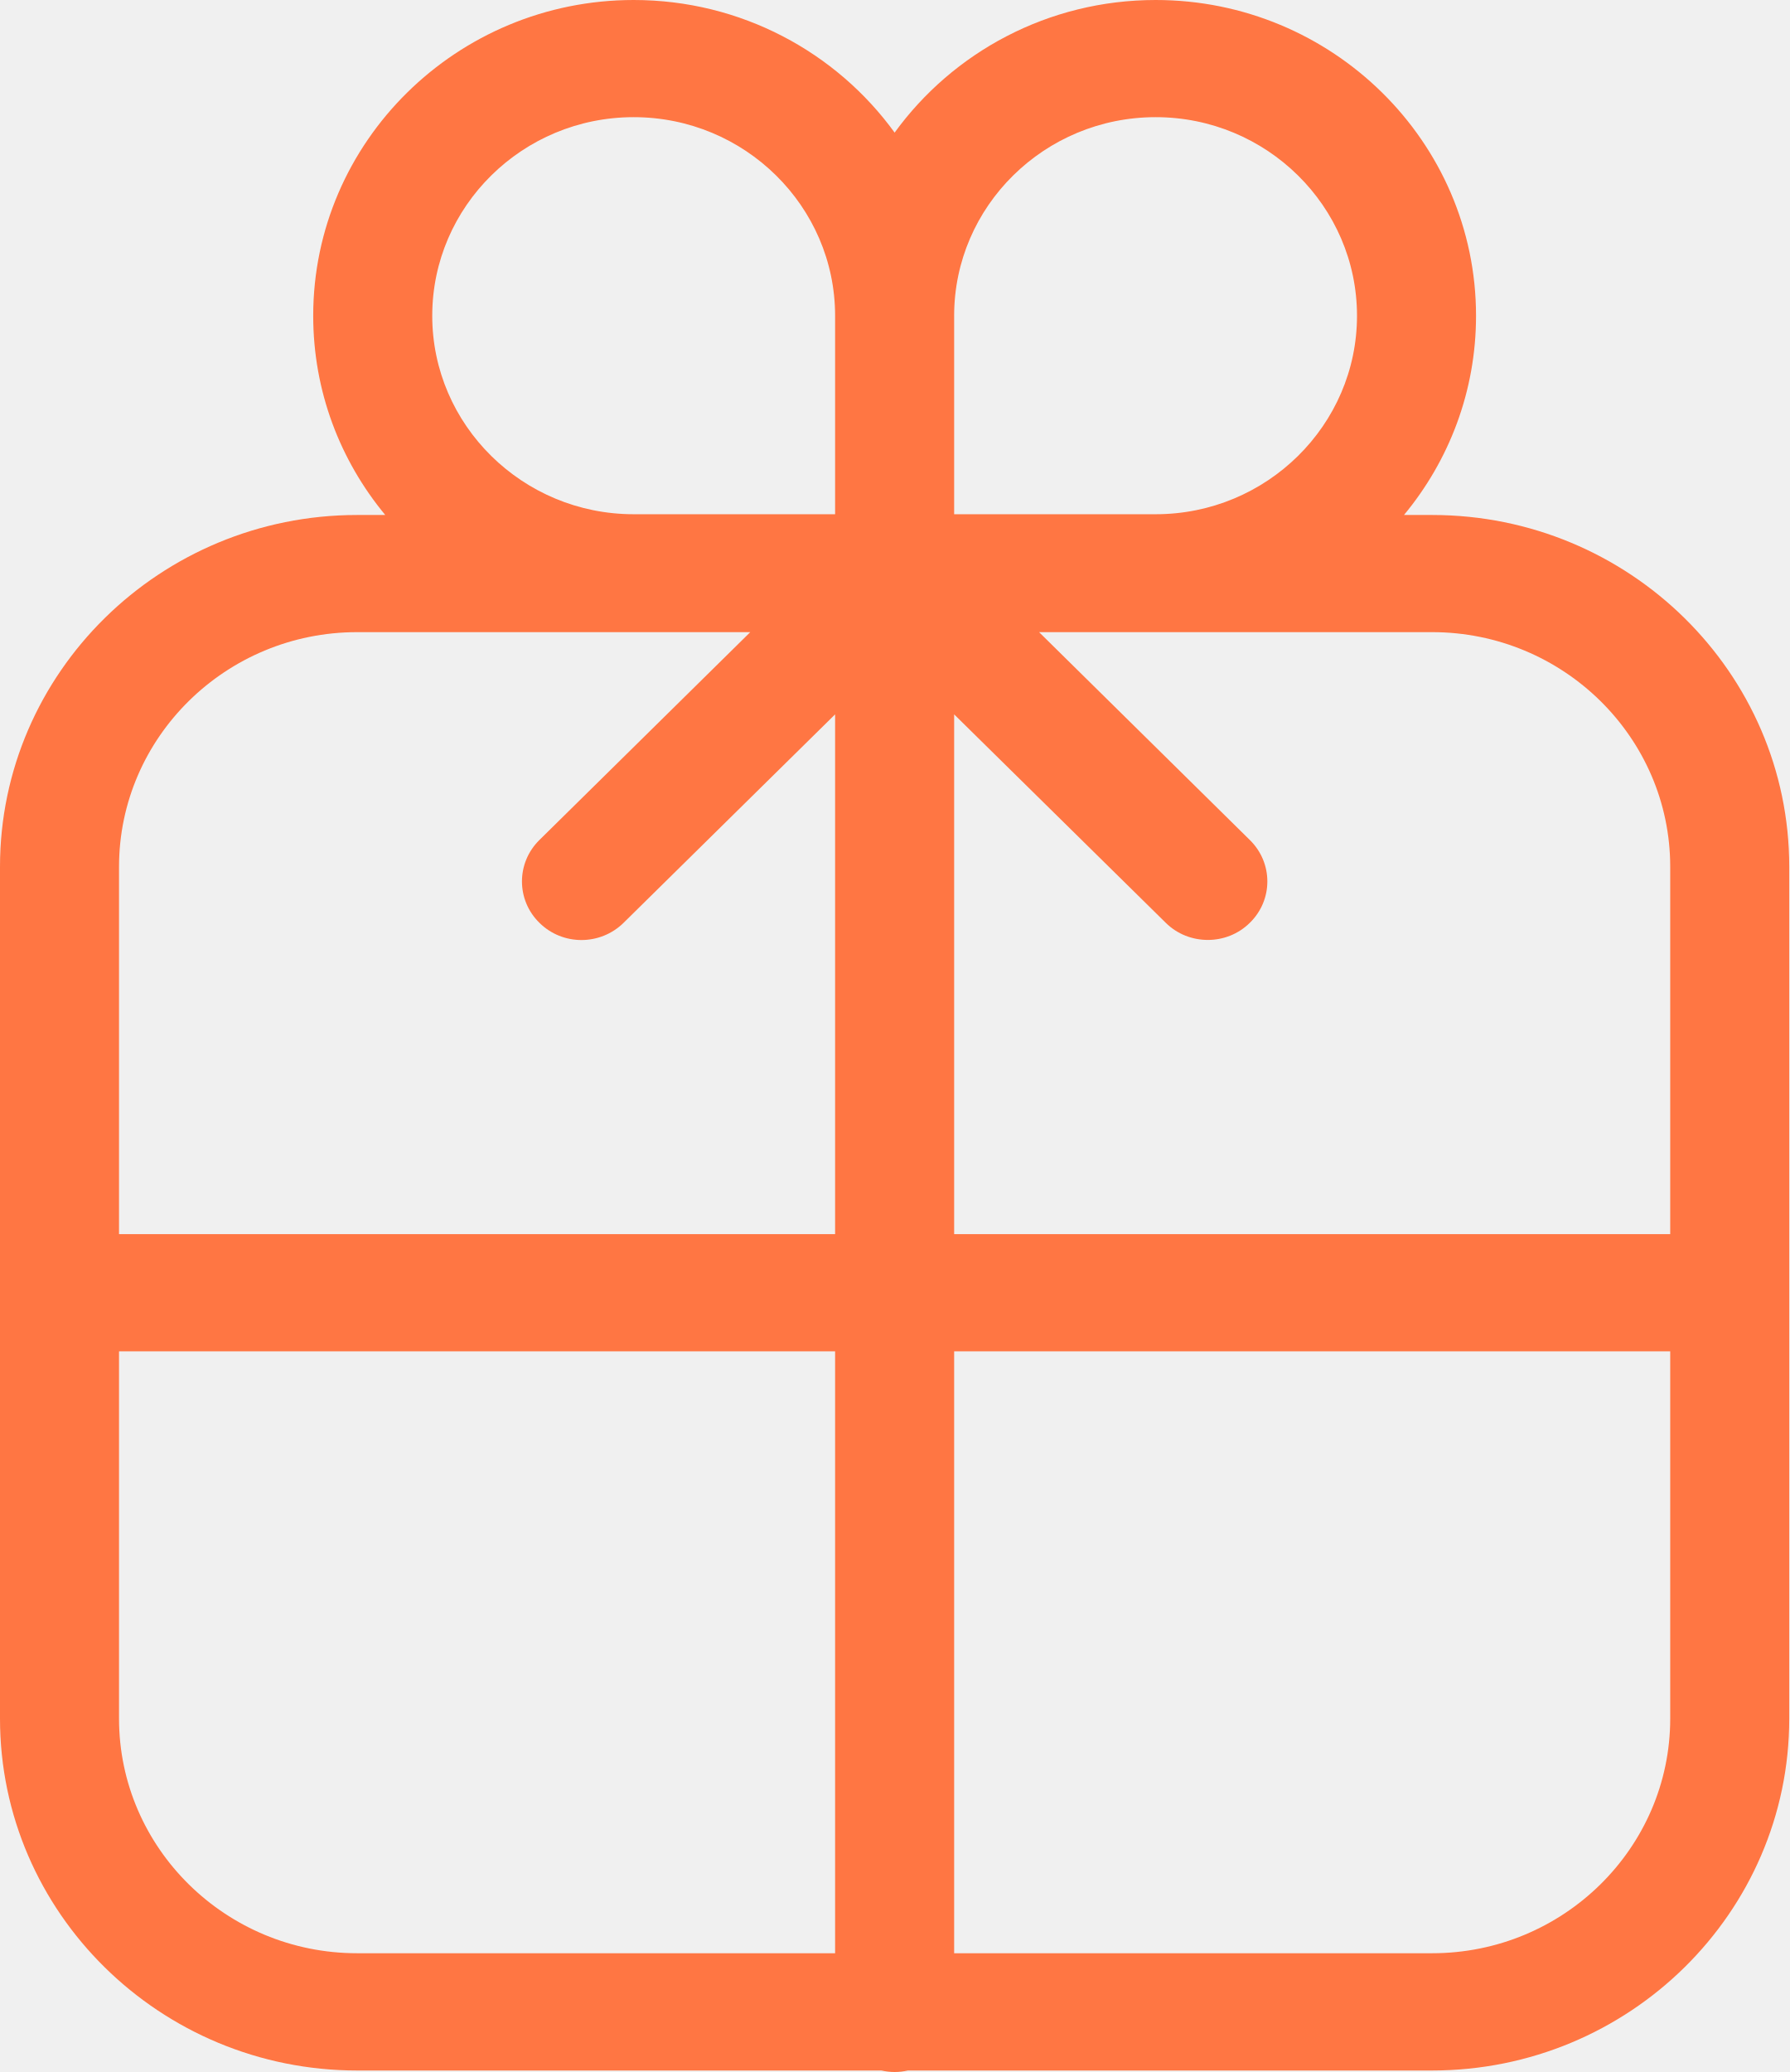
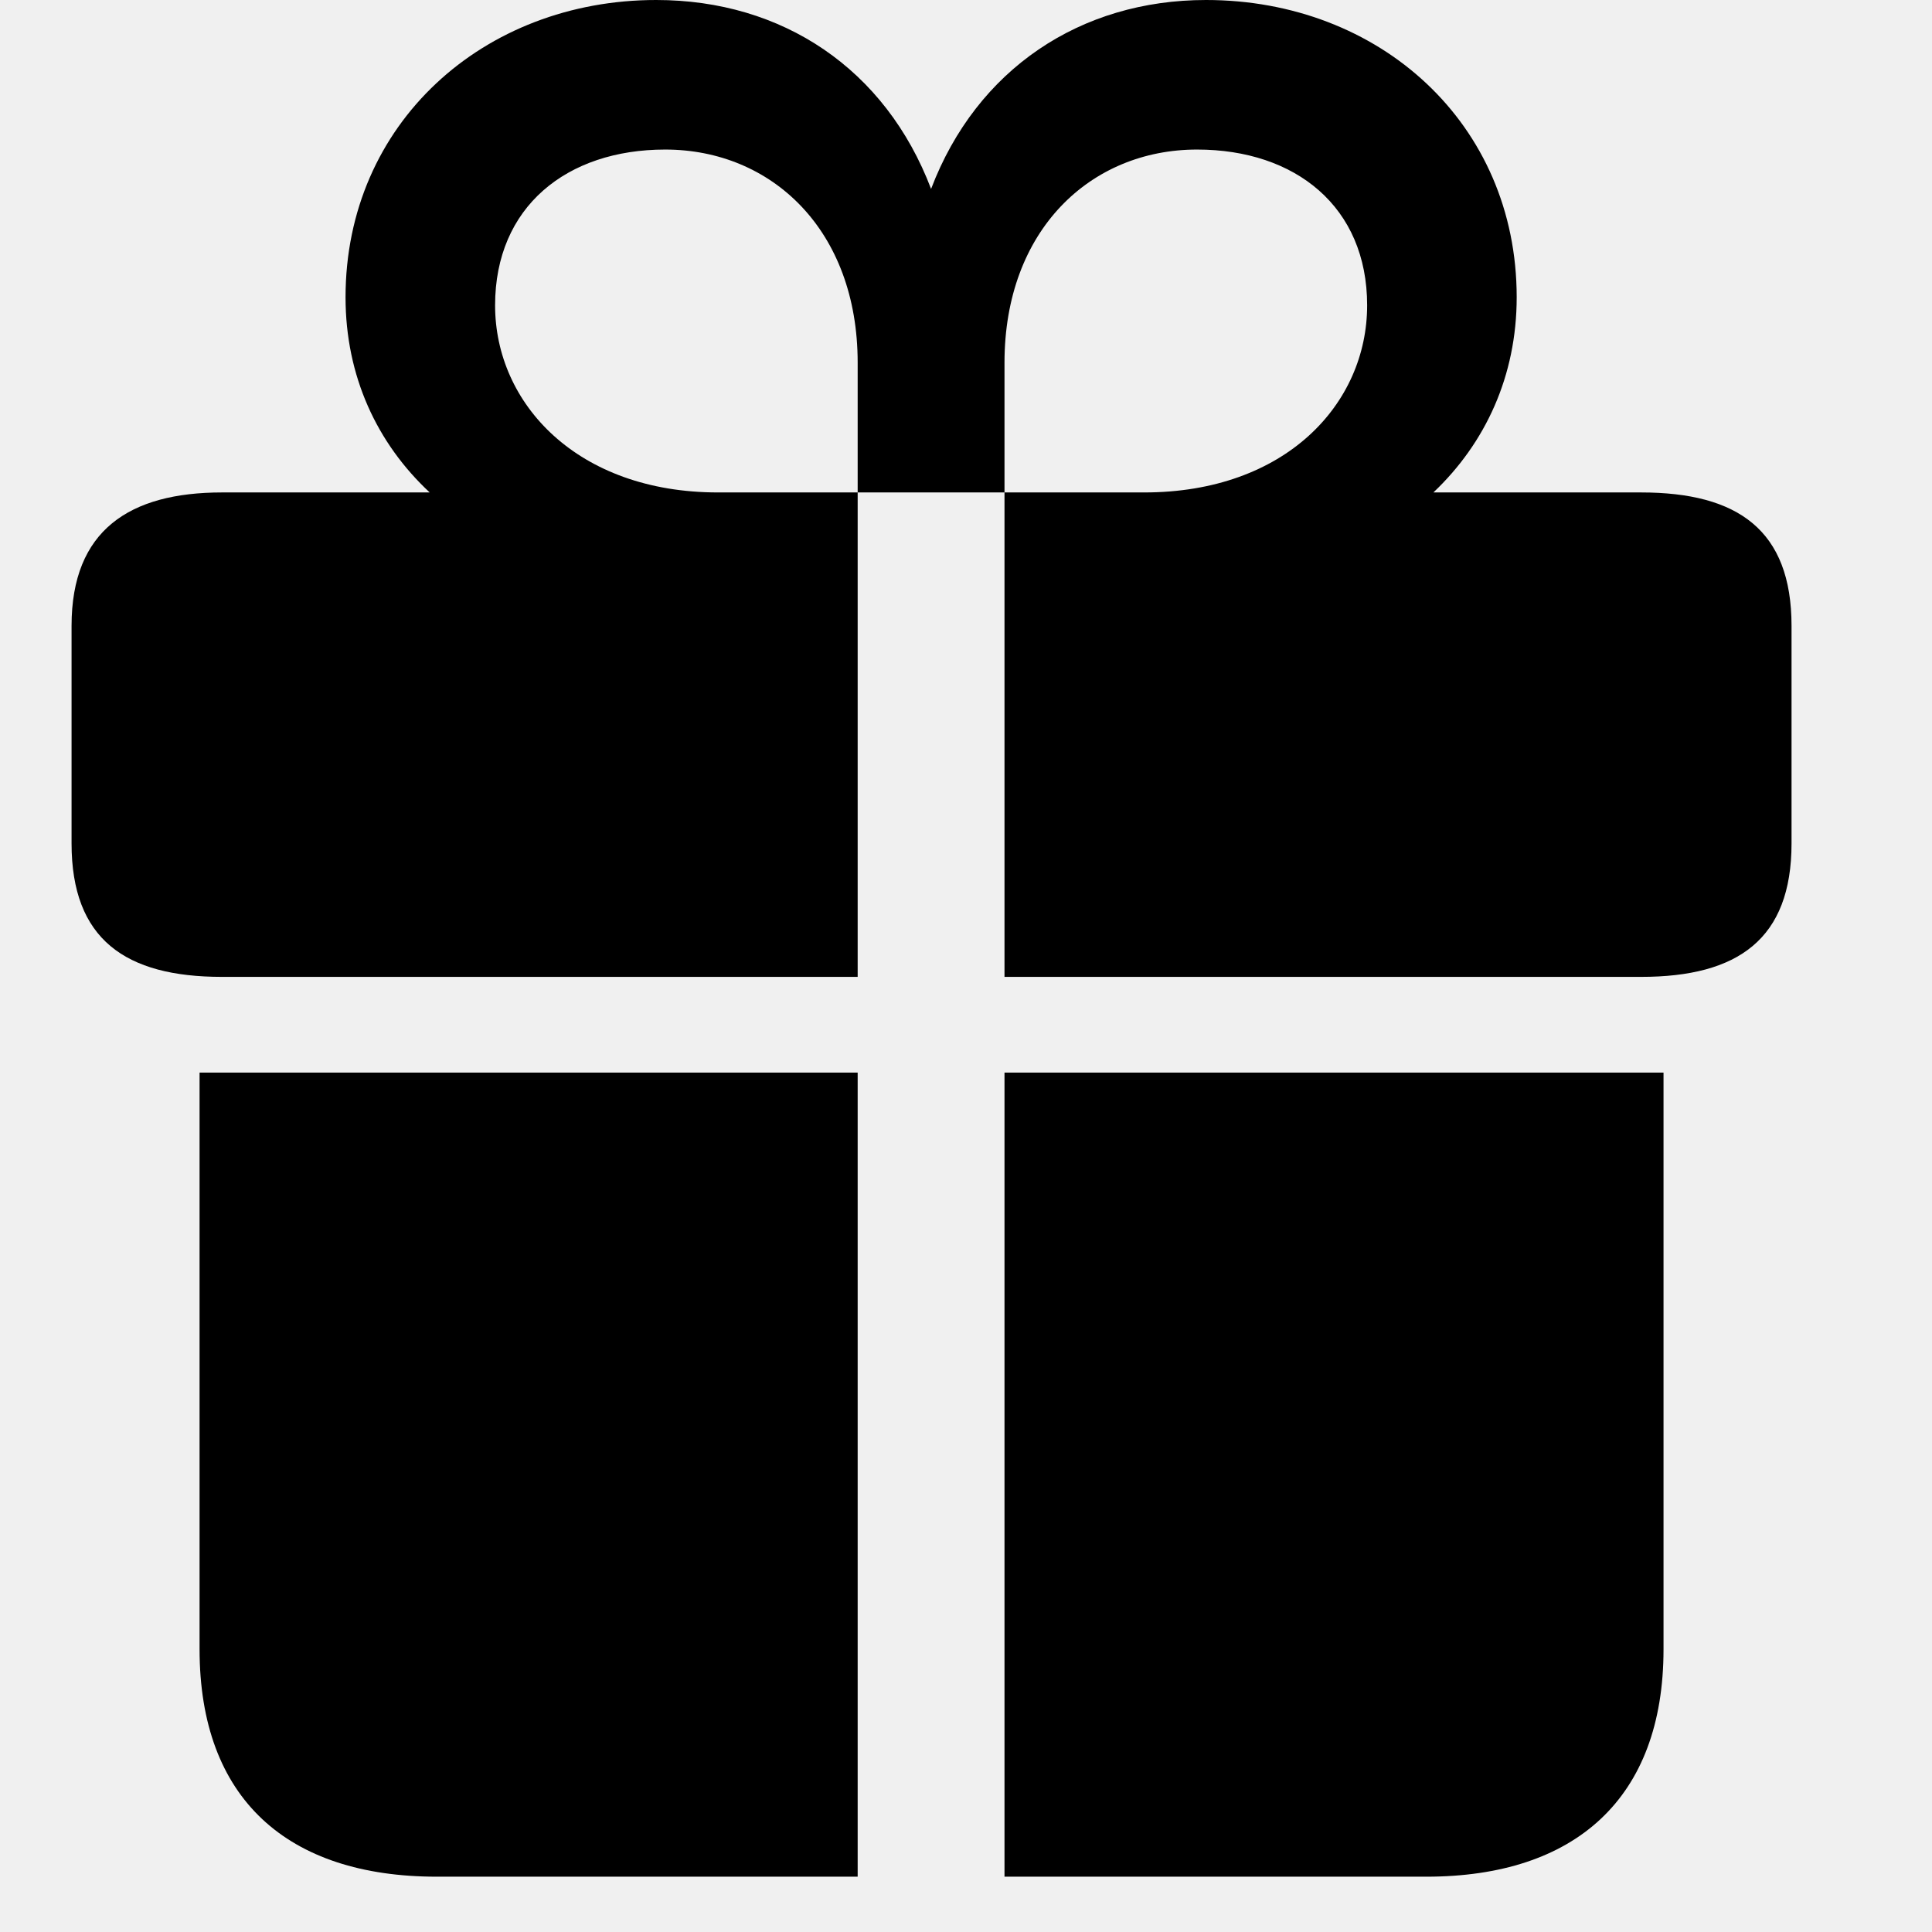
- <svg xmlns="http://www.w3.org/2000/svg" width="19" height="22" viewBox="0 0 19 22" fill="none">
-   <path fill-rule="evenodd" clip-rule="evenodd" d="M17.736 13.104H10.132V7.585L12.379 9.798C12.502 9.92 12.664 9.98 12.826 9.98C12.987 9.98 13.149 9.92 13.272 9.798C13.52 9.556 13.52 9.162 13.272 8.919L11.034 6.712H15.208C16.601 6.712 17.736 7.83 17.736 9.203V13.104ZM17.736 18.248C17.736 19.621 16.601 20.739 15.208 20.739H10.132V14.348H17.736V18.248ZM10.132 3.353C10.132 2.19 11.092 1.244 12.272 1.244C13.45 1.244 14.41 2.19 14.41 3.353C14.41 4.514 13.45 5.46 12.272 5.46H10.132V3.353ZM8.868 5.46H6.729C5.55 5.46 4.59 4.514 4.59 3.353C4.59 2.19 5.55 1.244 6.729 1.244C7.908 1.244 8.868 2.19 8.868 3.353V5.46ZM8.868 13.104H1.264V9.203C1.264 7.83 2.399 6.712 3.792 6.712H7.967L5.728 8.919C5.481 9.162 5.481 9.556 5.728 9.798C5.974 10.042 6.374 10.042 6.622 9.798L8.868 7.585V13.104ZM8.868 20.739H3.792C2.399 20.739 1.264 19.621 1.264 18.248V14.348H8.868V20.739ZM15.208 5.468H14.909C15.388 4.89 15.674 4.154 15.674 3.353C15.674 1.504 14.148 0 12.272 0C11.13 0 10.118 0.556 9.5 1.408C8.883 0.556 7.87 0 6.729 0C4.852 0 3.326 1.504 3.326 3.353C3.326 4.154 3.612 4.89 4.091 5.468H3.792C1.701 5.468 0 7.143 0 9.203V18.248C0 20.308 1.701 21.984 3.792 21.984H9.359C9.404 21.994 9.452 22 9.5 22C9.55 22 9.596 21.994 9.641 21.984H15.208C17.299 21.984 19 20.308 19 18.248V9.203C19 7.143 17.299 5.468 15.208 5.468Z" fill="#FF7643" />
+ <svg xmlns="http://www.w3.org/2000/svg" width="27" height="27" viewBox="0 0 27 27" fill="none">
+   <g clip-path="url(#clip0_2037_44)">
+     <g clip-path="url(#clip1_2037_44)">
+       <path d="M2.789 23.049C2.789 25.138 4.016 26.227 6.105 26.227H11.986V14.99H2.789V23.049ZM14.038 26.227H19.932C22.009 26.227 23.248 25.138 23.248 23.049V14.99H14.038V26.227ZM1 11.787C1 13.126 1.751 13.652 3.102 13.652H11.986V6.882H10.034C8.07 6.882 6.919 5.643 6.919 4.267C6.919 2.89 7.92 2.09 9.296 2.09C10.785 2.09 11.986 3.216 11.986 5.068V6.882H14.038V5.068C14.038 3.216 15.24 2.09 16.729 2.09C18.105 2.09 19.106 2.89 19.106 4.267C19.106 5.643 17.967 6.882 15.99 6.882H14.038V13.652H22.935C24.286 13.652 25.037 13.126 25.037 11.787V8.746C25.037 7.408 24.286 6.882 22.935 6.882H20.032C20.758 6.194 21.196 5.255 21.196 4.154C21.196 1.727 19.281 0 16.854 0C15.102 0 13.65 0.963 13.012 2.64C12.374 0.963 10.935 0 9.171 0C6.756 0 4.829 1.727 4.829 4.154C4.829 5.255 5.267 6.194 6.005 6.882H3.102C1.813 6.882 1 7.408 1 8.746V11.787Z" fill="black" />
+     </g>
+   </g>
+   <defs>
+     <clipPath id="clip0_2037_44">
+       <rect width="27" height="27" fill="white" />
+     </clipPath>
+     <clipPath id="clip1_2037_44">
+       <rect width="24.4" height="27.641" fill="white" transform="translate(1)" />
+     </clipPath>
+   </defs>
</svg>
